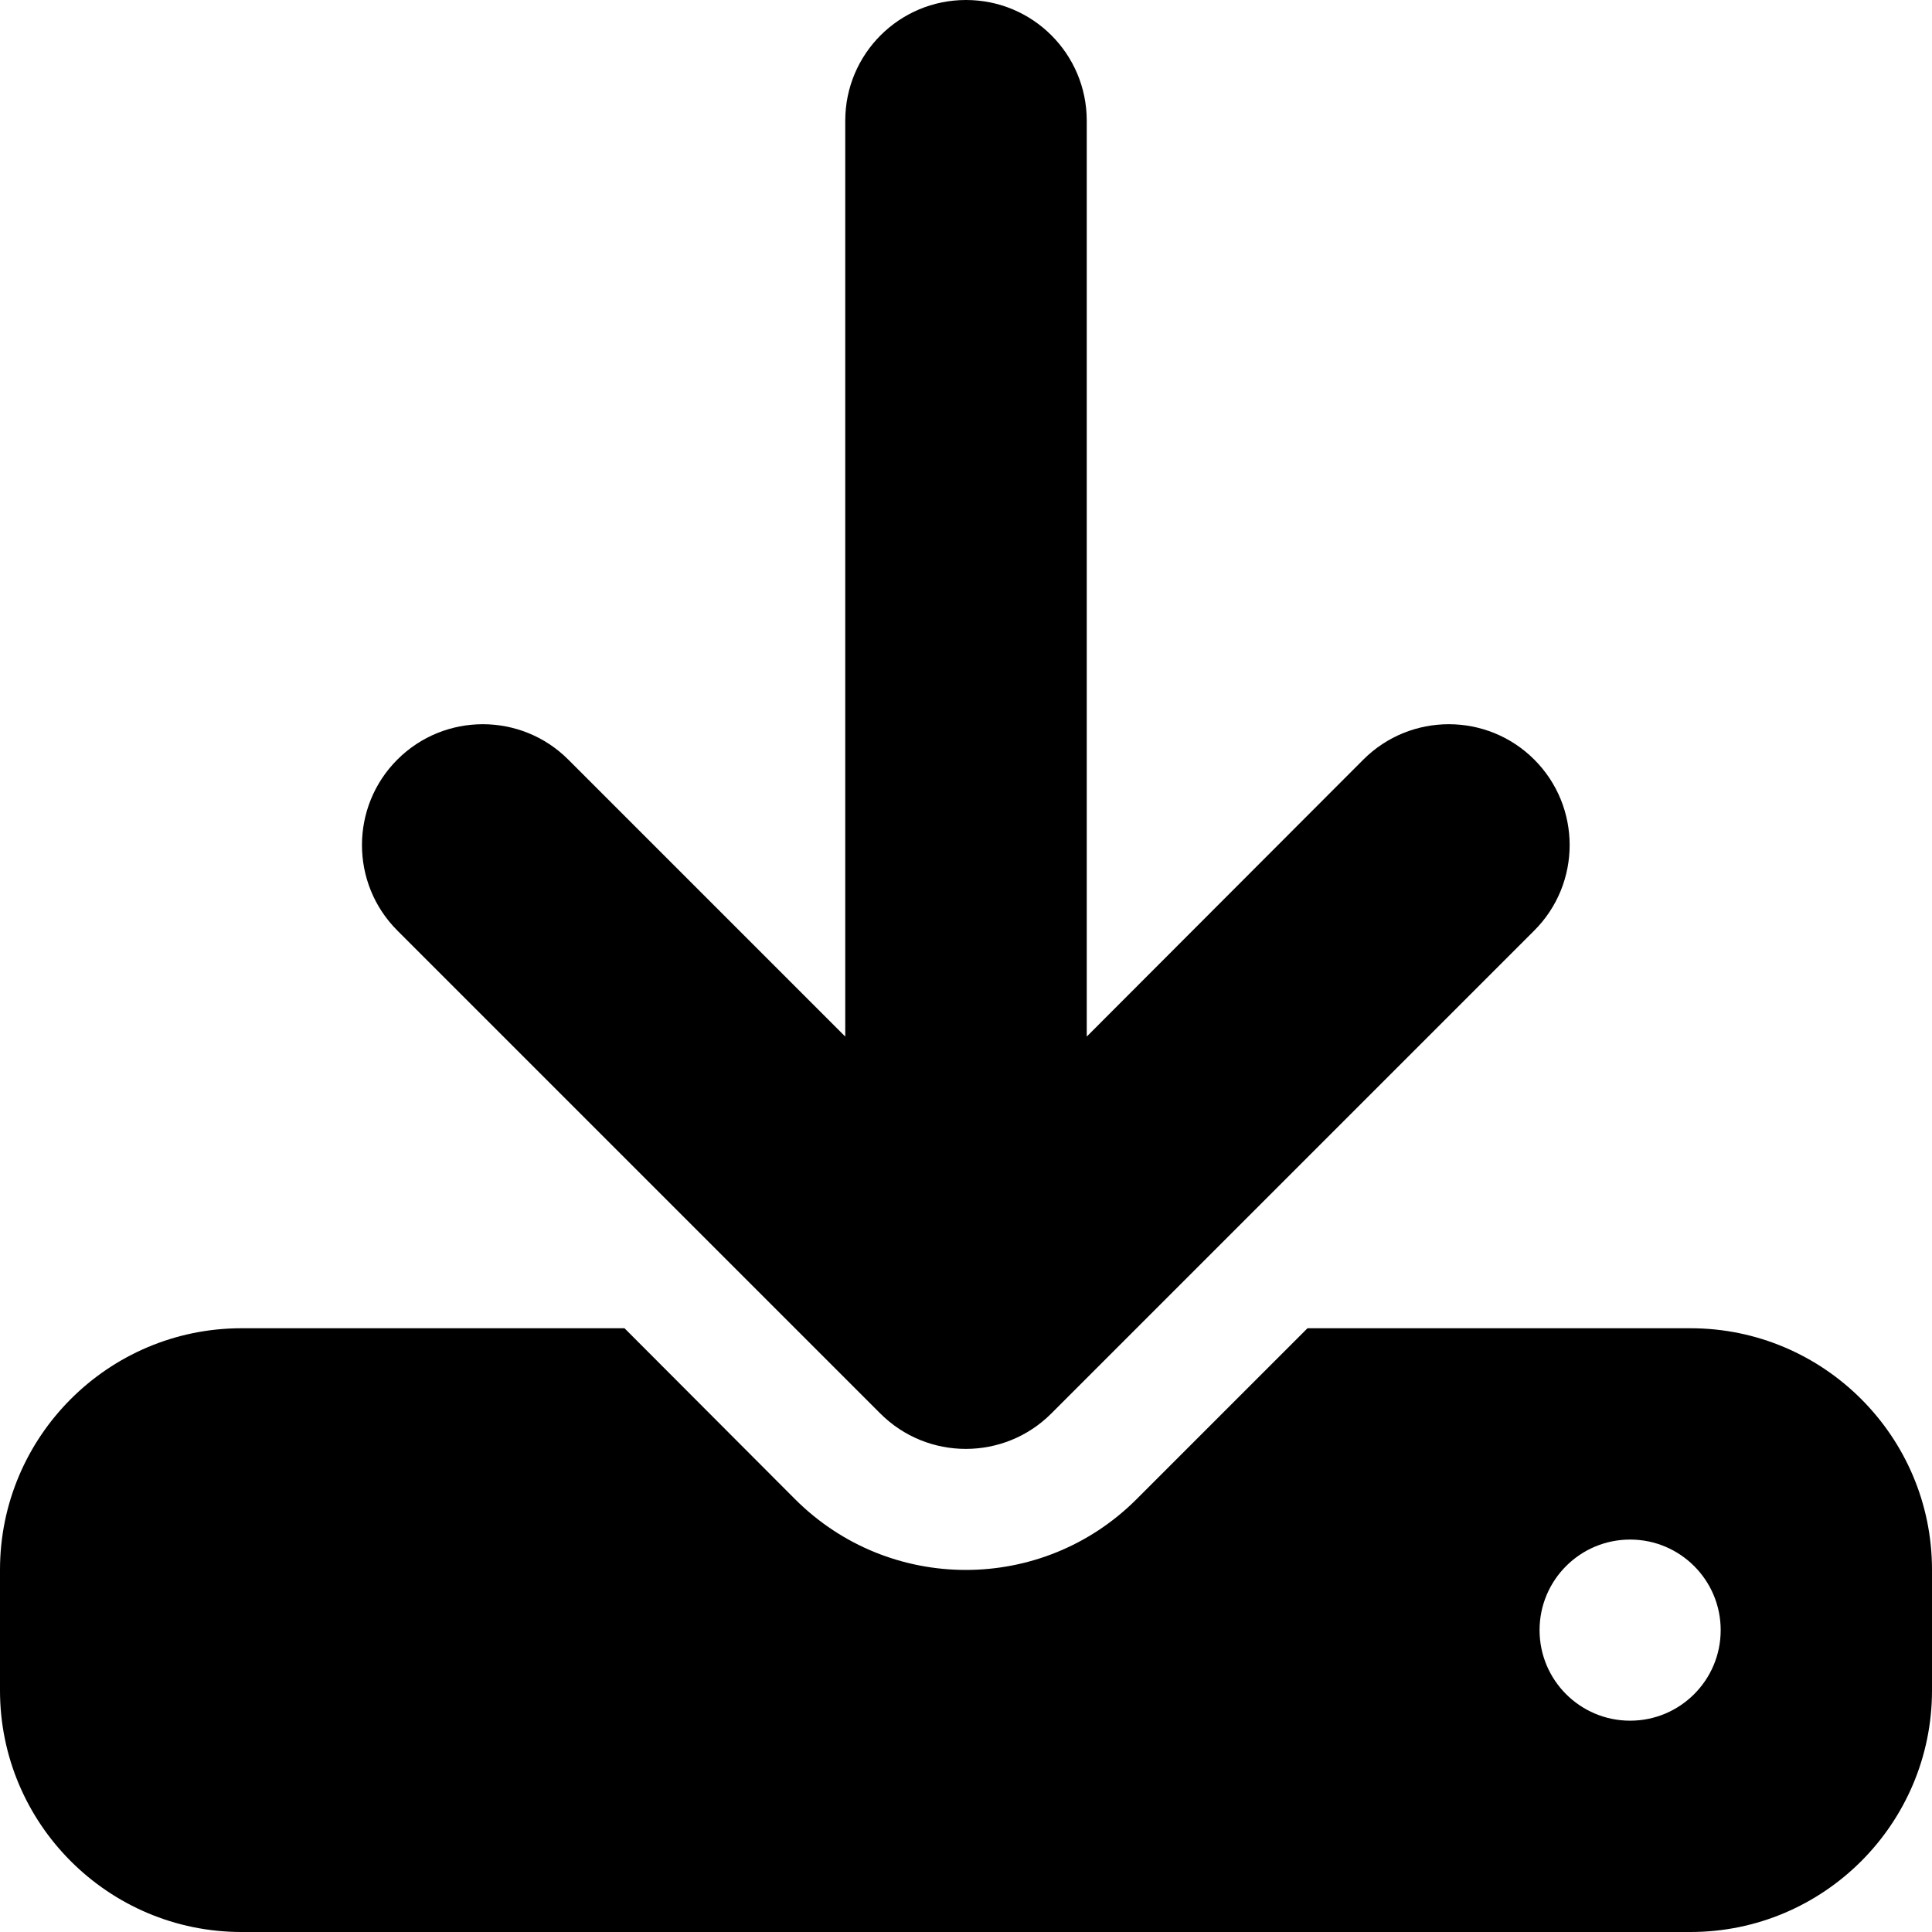
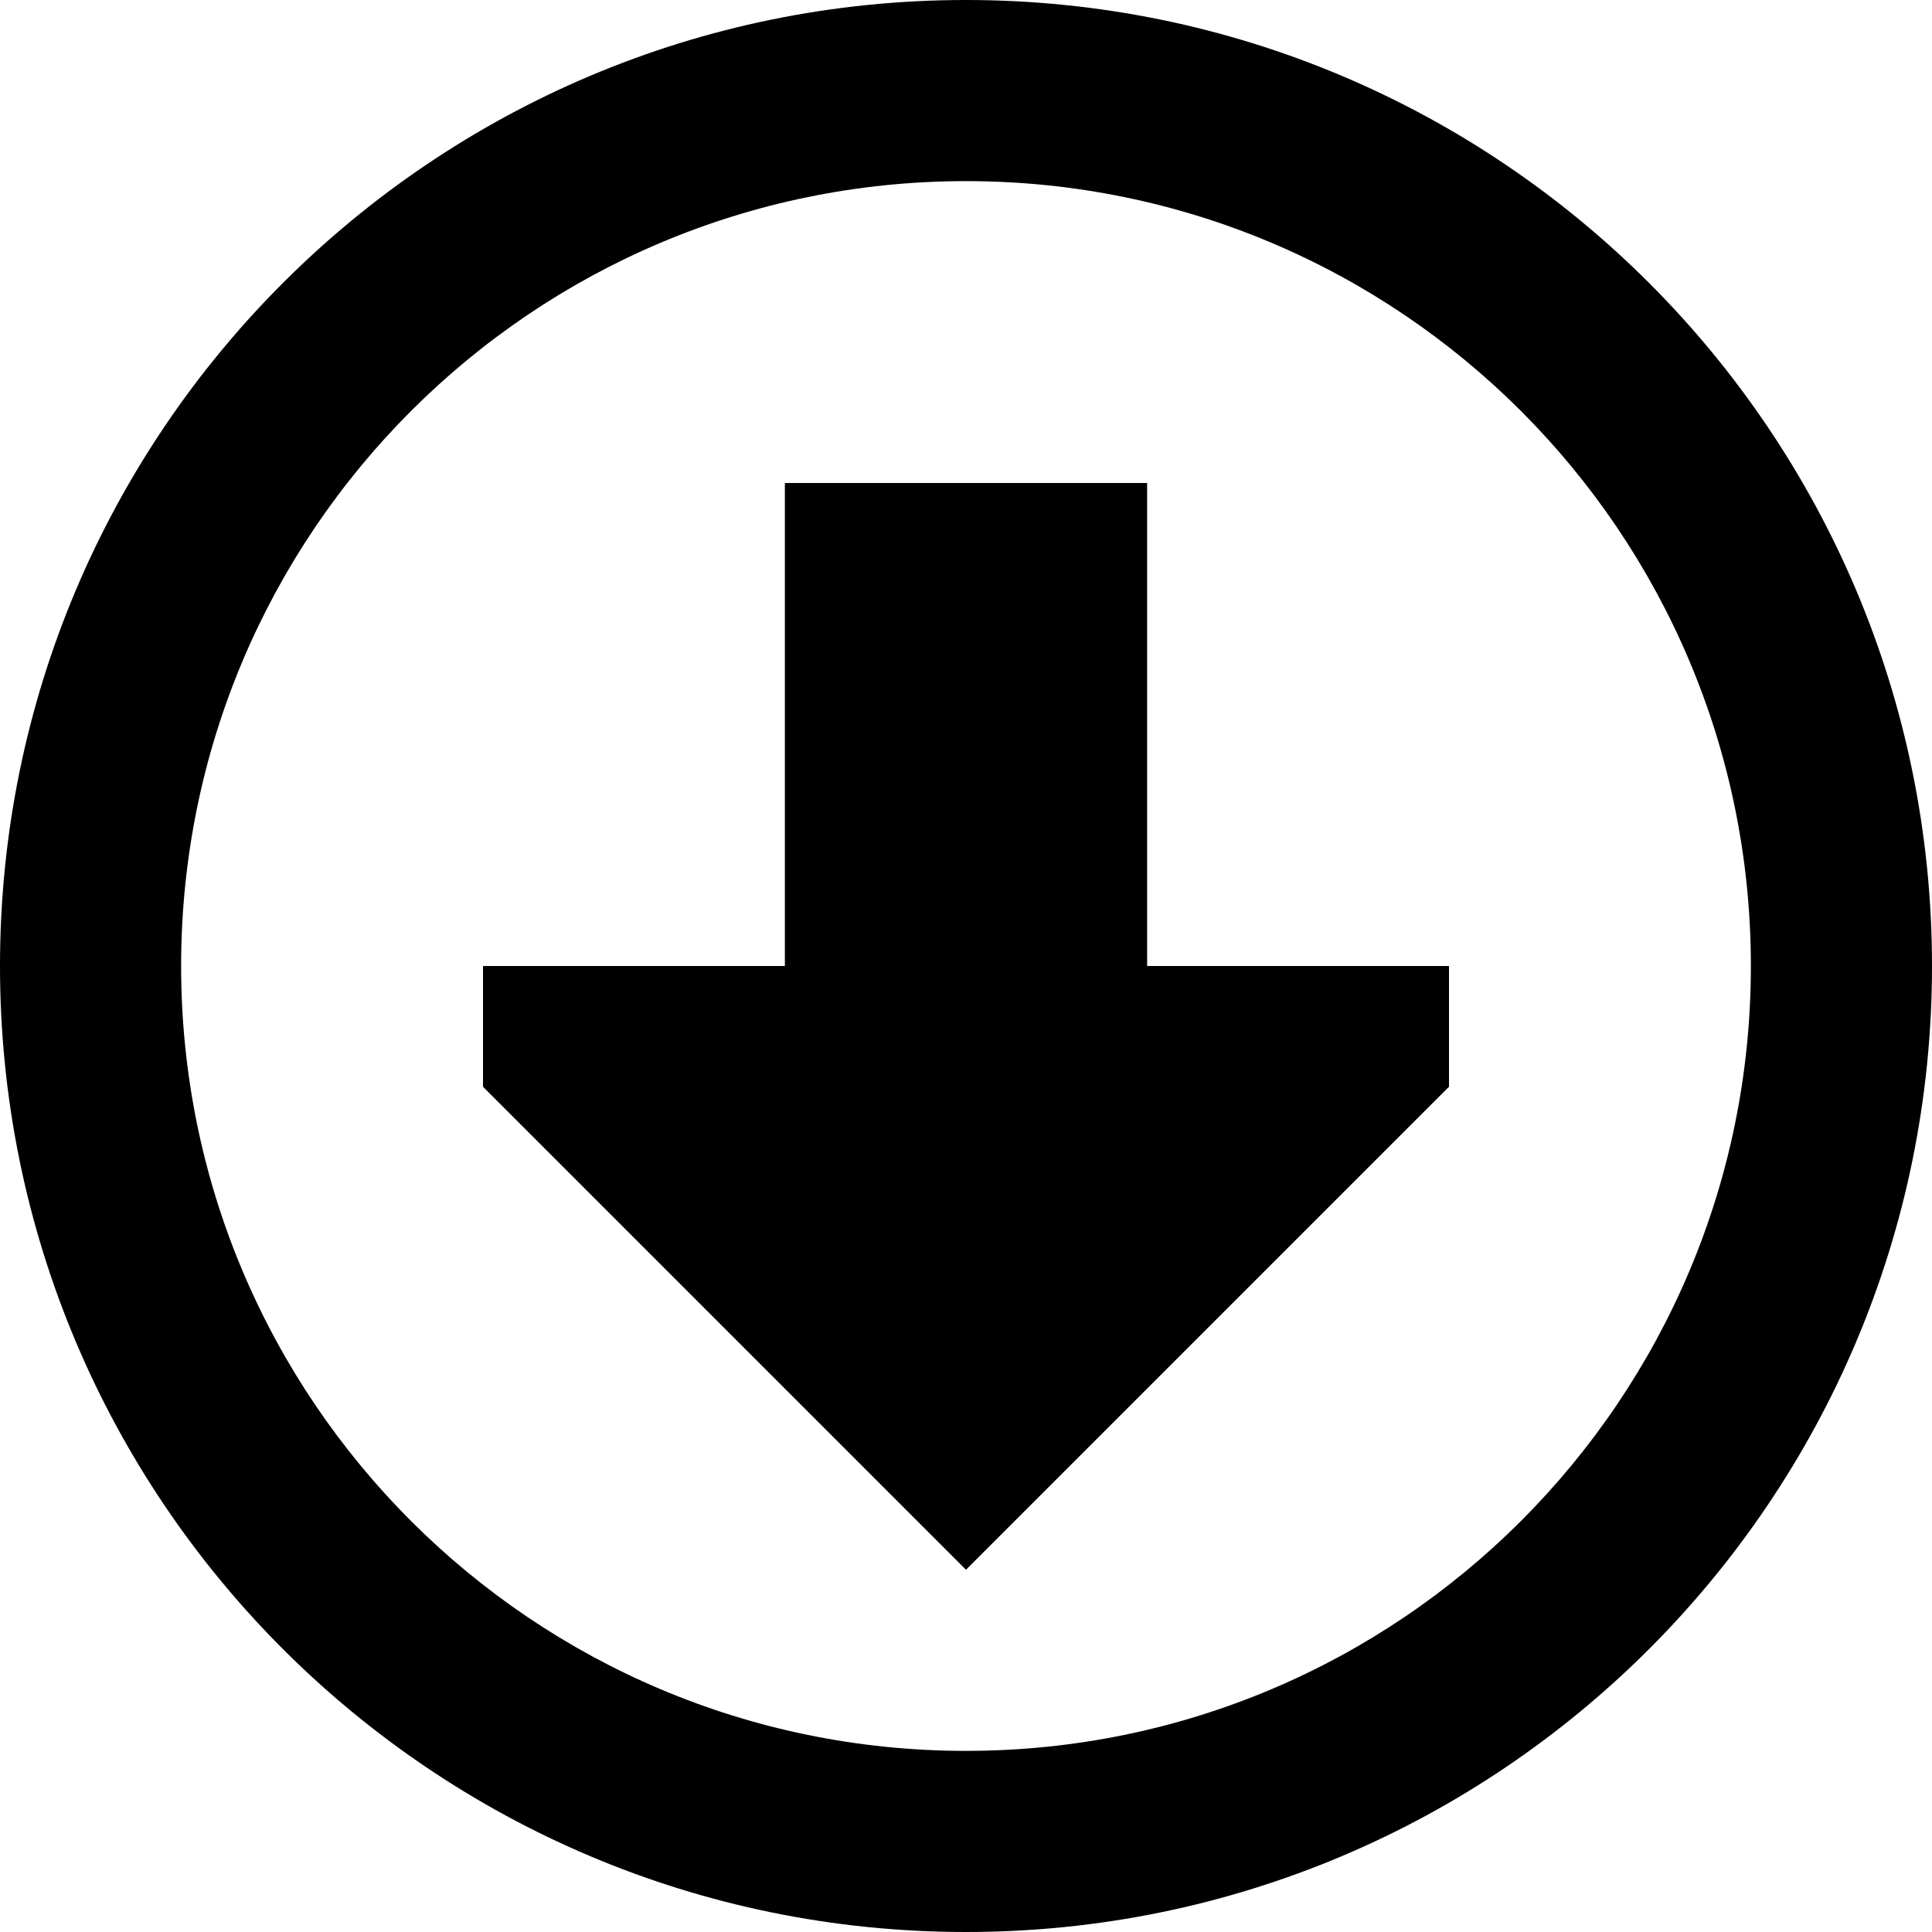
<svg xmlns="http://www.w3.org/2000/svg" viewBox="0 0 512 512">
-   <path d="M288 32c0-17.7-14.3-32-32-32s-32 14.3-32 32l0 242.7-73.4-73.4c-12.5-12.5-32.8-12.5-45.3 0s-12.5 32.8 0 45.3l128 128c12.5 12.5 32.8 12.5 45.3 0l128-128c12.5-12.5 12.5-32.8 0-45.3s-32.8-12.5-45.3 0L288 274.7 288 32zM64 352c-35.3 0-64 28.7-64 64l0 32c0 35.3 28.7 64 64 64l384 0c35.3 0 64-28.7 64-64l0-32c0-35.3-28.7-64-64-64l-101.5 0-45.3 45.3c-25 25-65.5 25-90.5 0L165.5 352 64 352zm368 56a24 24 0 1 1 0 48 24 24 0 1 1 0-48z" />
+   <path d="M256 464a208 208 0 1 1 0-416 208 208 0 1 1 0 416zM256 0a256 256 0 1 0 0 512A256 256 0 1 0 256 0zM128 256l0 32L256 416 384 288l0-32-80 0 0-128-96 0 0 128-80 0z" />
</svg>
